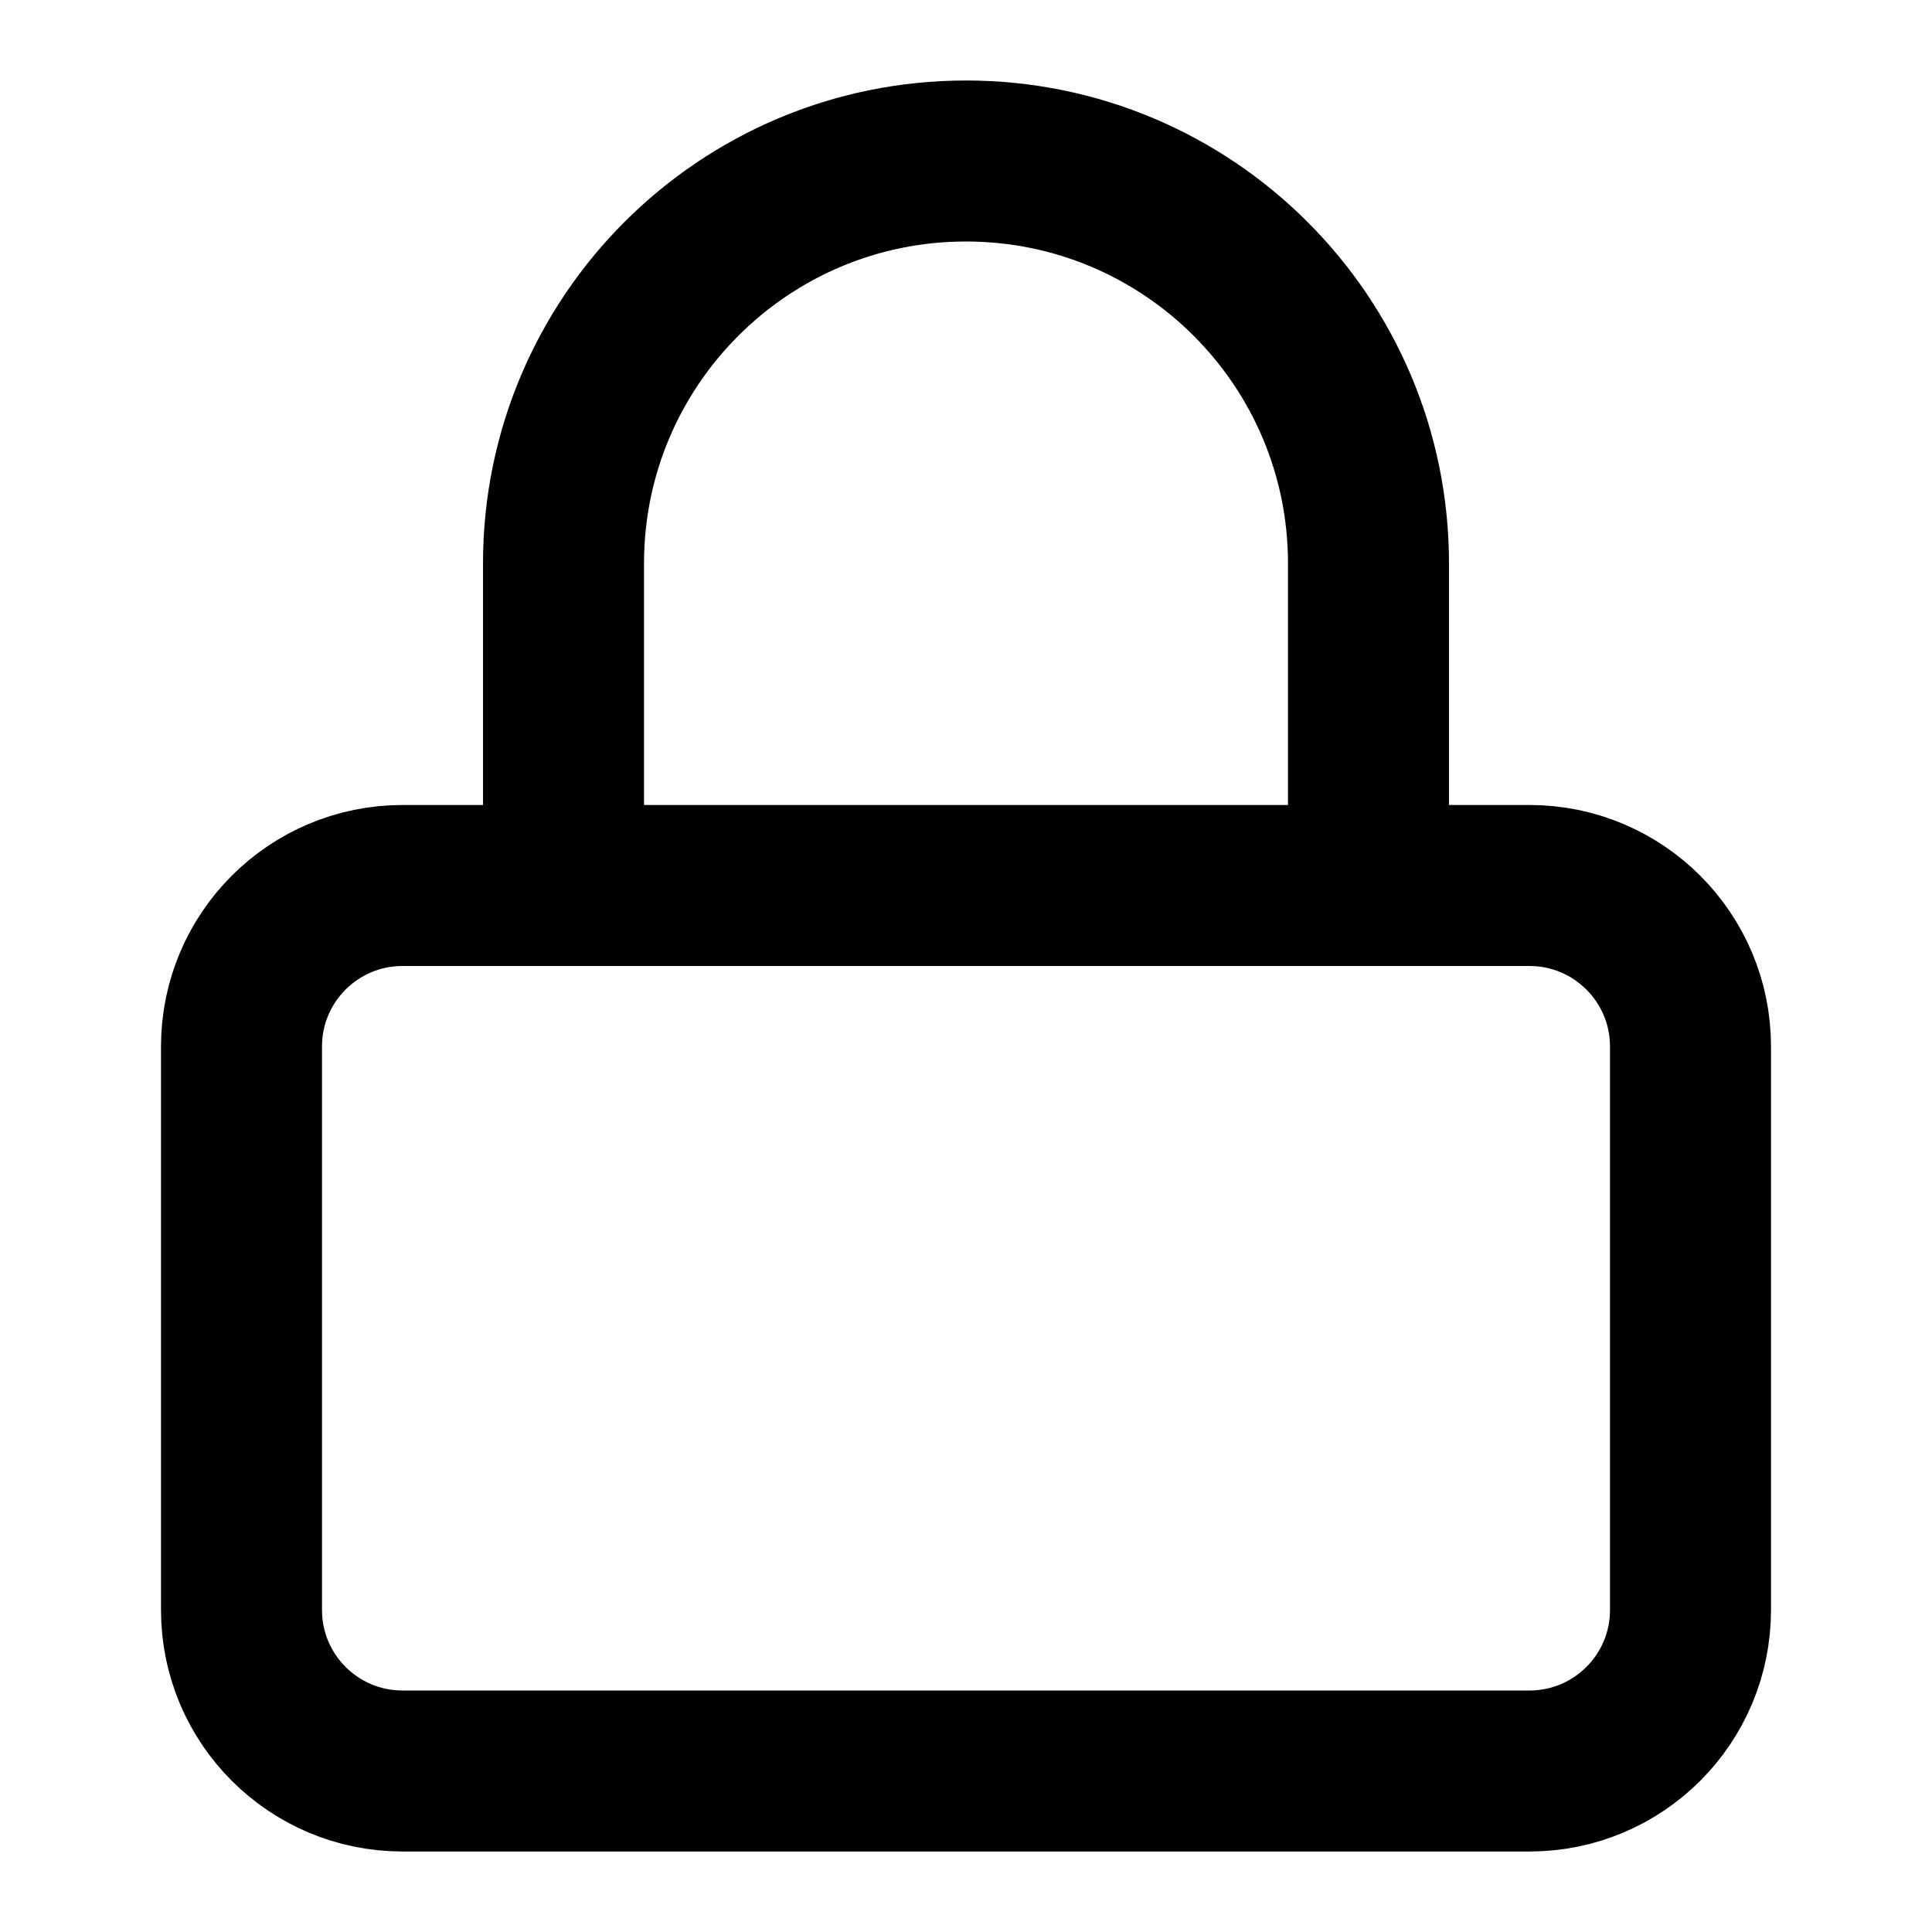
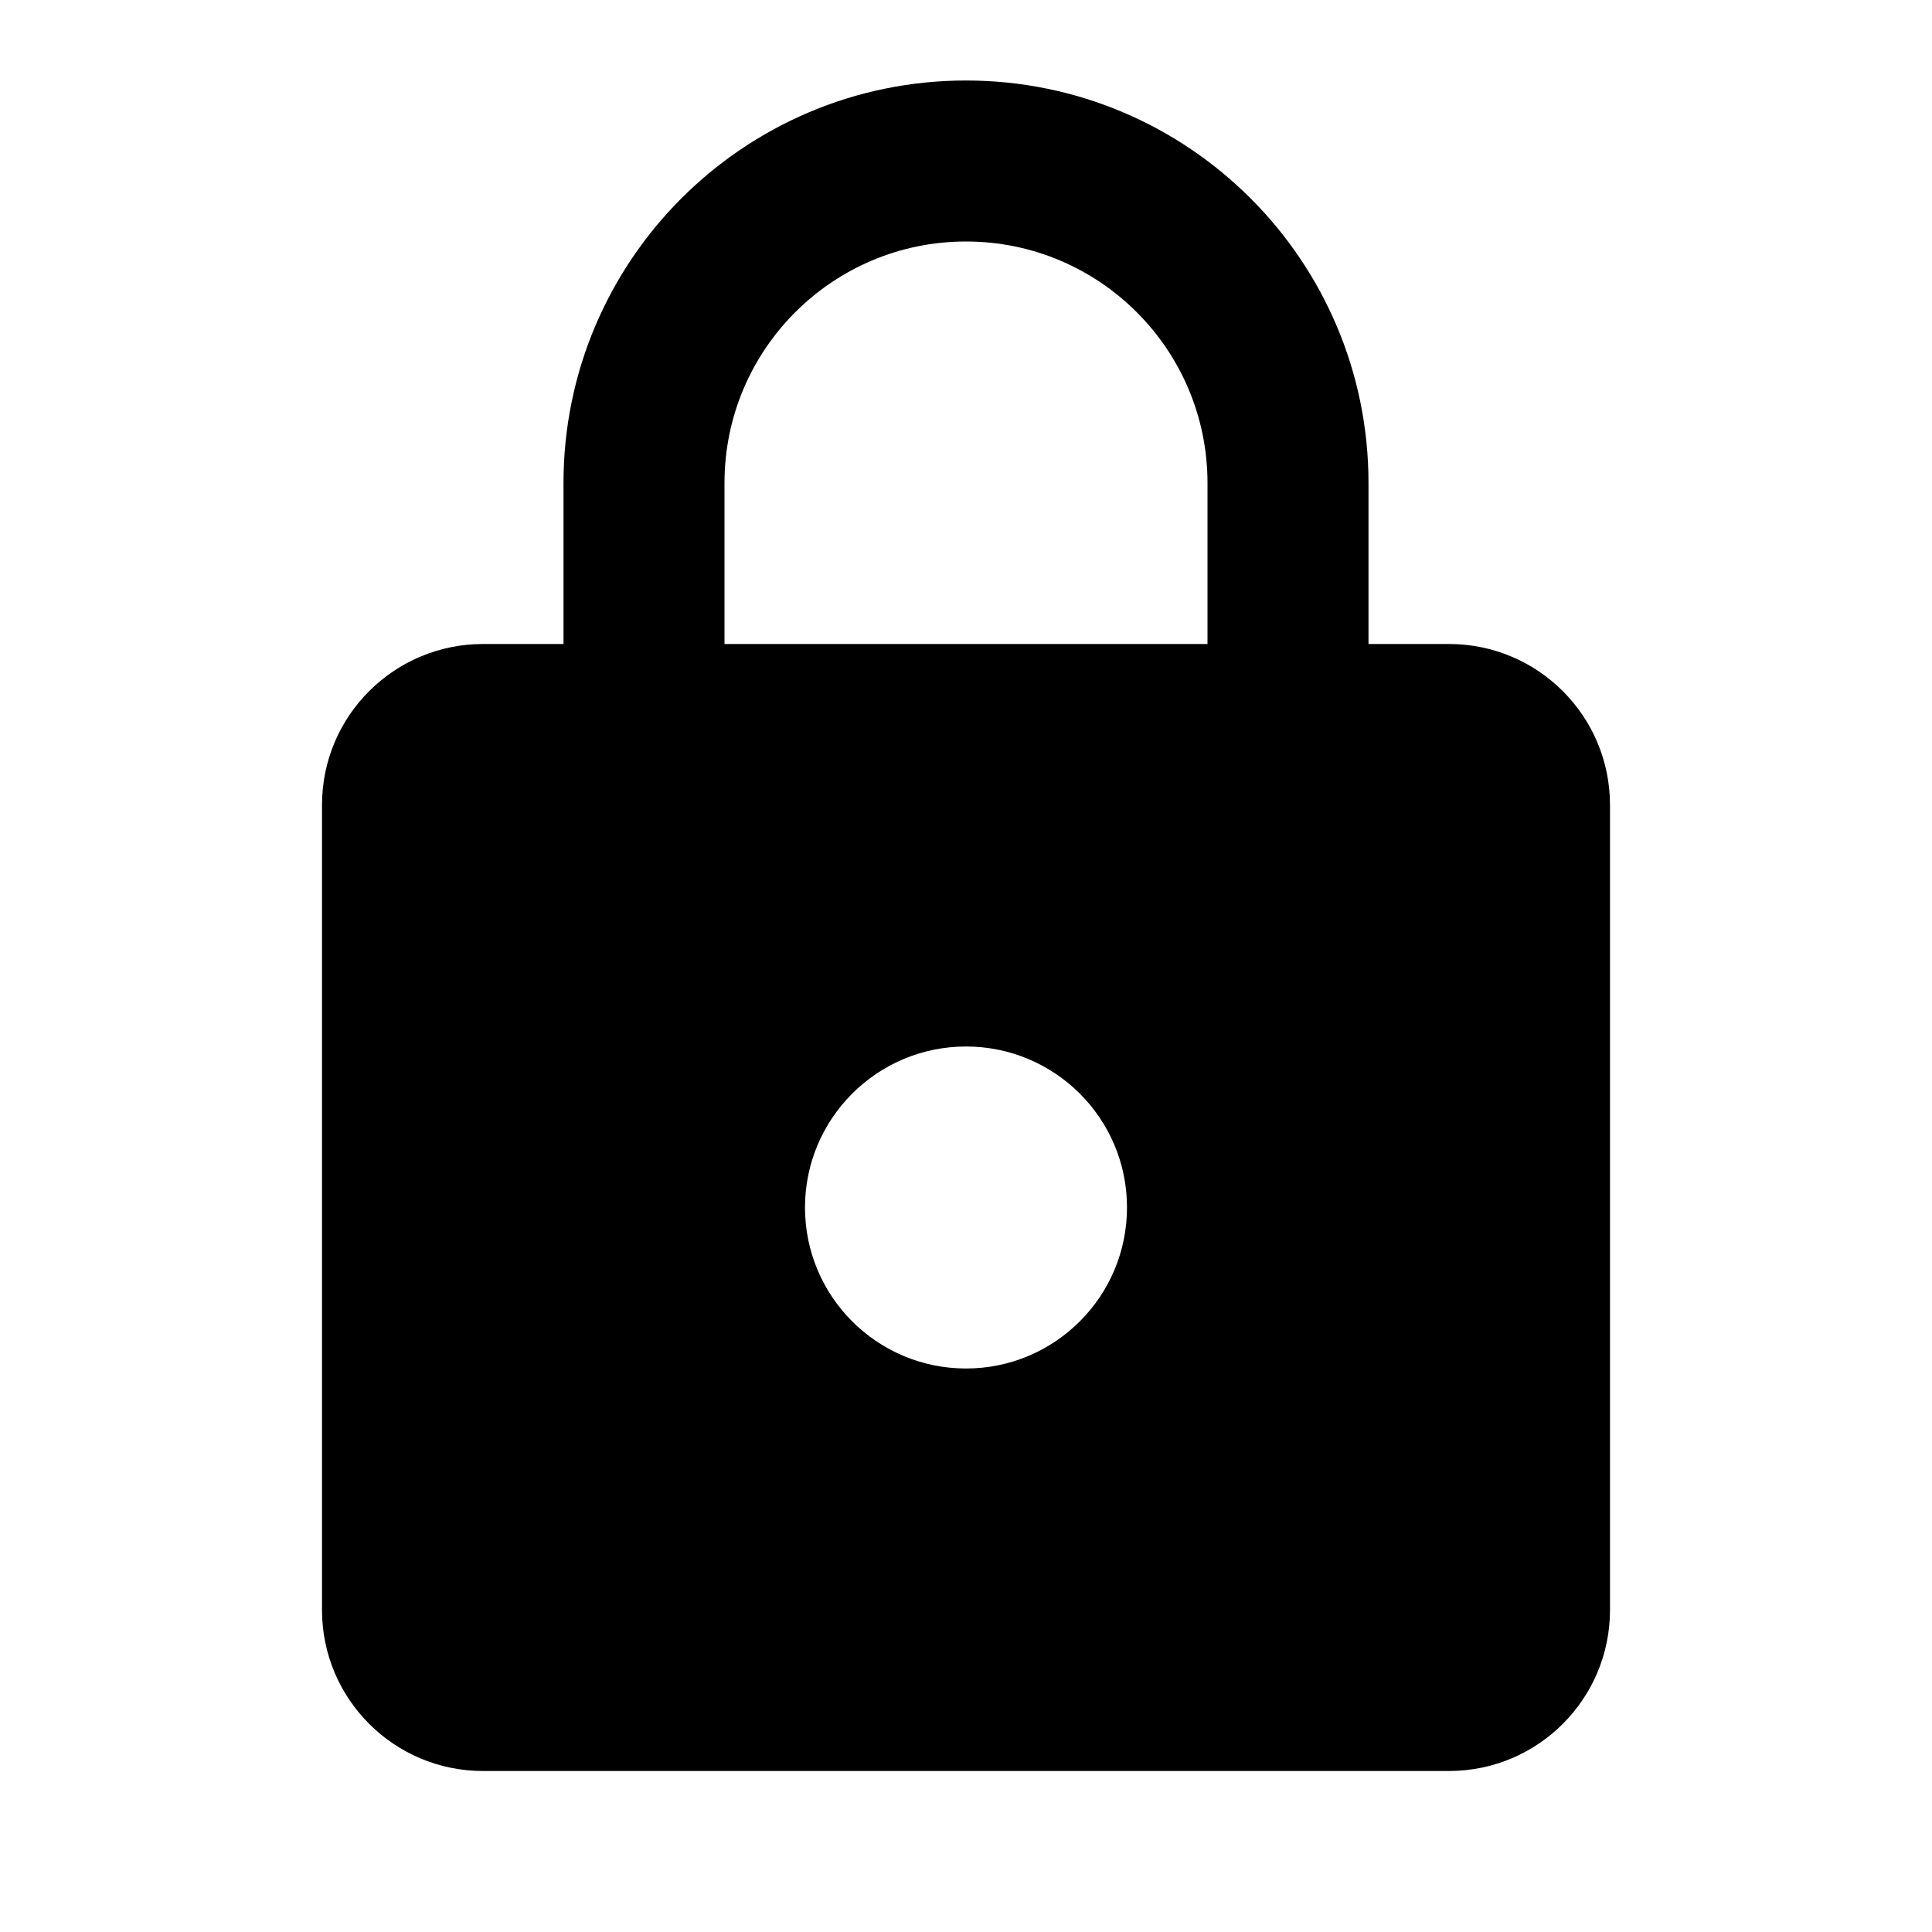
- <svg xmlns="http://www.w3.org/2000/svg" width="24" height="24" viewBox="0 0 24 24" fill="none" stroke="currentColor" stroke-width="2" stroke-linecap="round" stroke-linejoin="round" class="feather feather-lock">
-   <rect x="3" y="11" width="18" height="11" rx="2" ry="2" />
-   <path d="M7 11V7a5 5 0 0 1 10 0v4" />
+ <svg xmlns="http://www.w3.org/2000/svg" viewBox="0 0 24 24">
+   <path d="M12,17A2,2 0 0,0 14,15C14,13.89 13.1,13 12,13A2,2 0 0,0 10,15A2,2 0 0,0 12,17M18,8A2,2 0 0,1 20,10V20A2,2 0 0,1 18,22H6A2,2 0 0,1 4,20V10C4,8.89 4.9,8 6,8H7V6A5,5 0 0,1 12,1A5,5 0 0,1 17,6V8H18M12,3A3,3 0 0,0 9,6V8H15V6A3,3 0 0,0 12,3Z" />
</svg>
